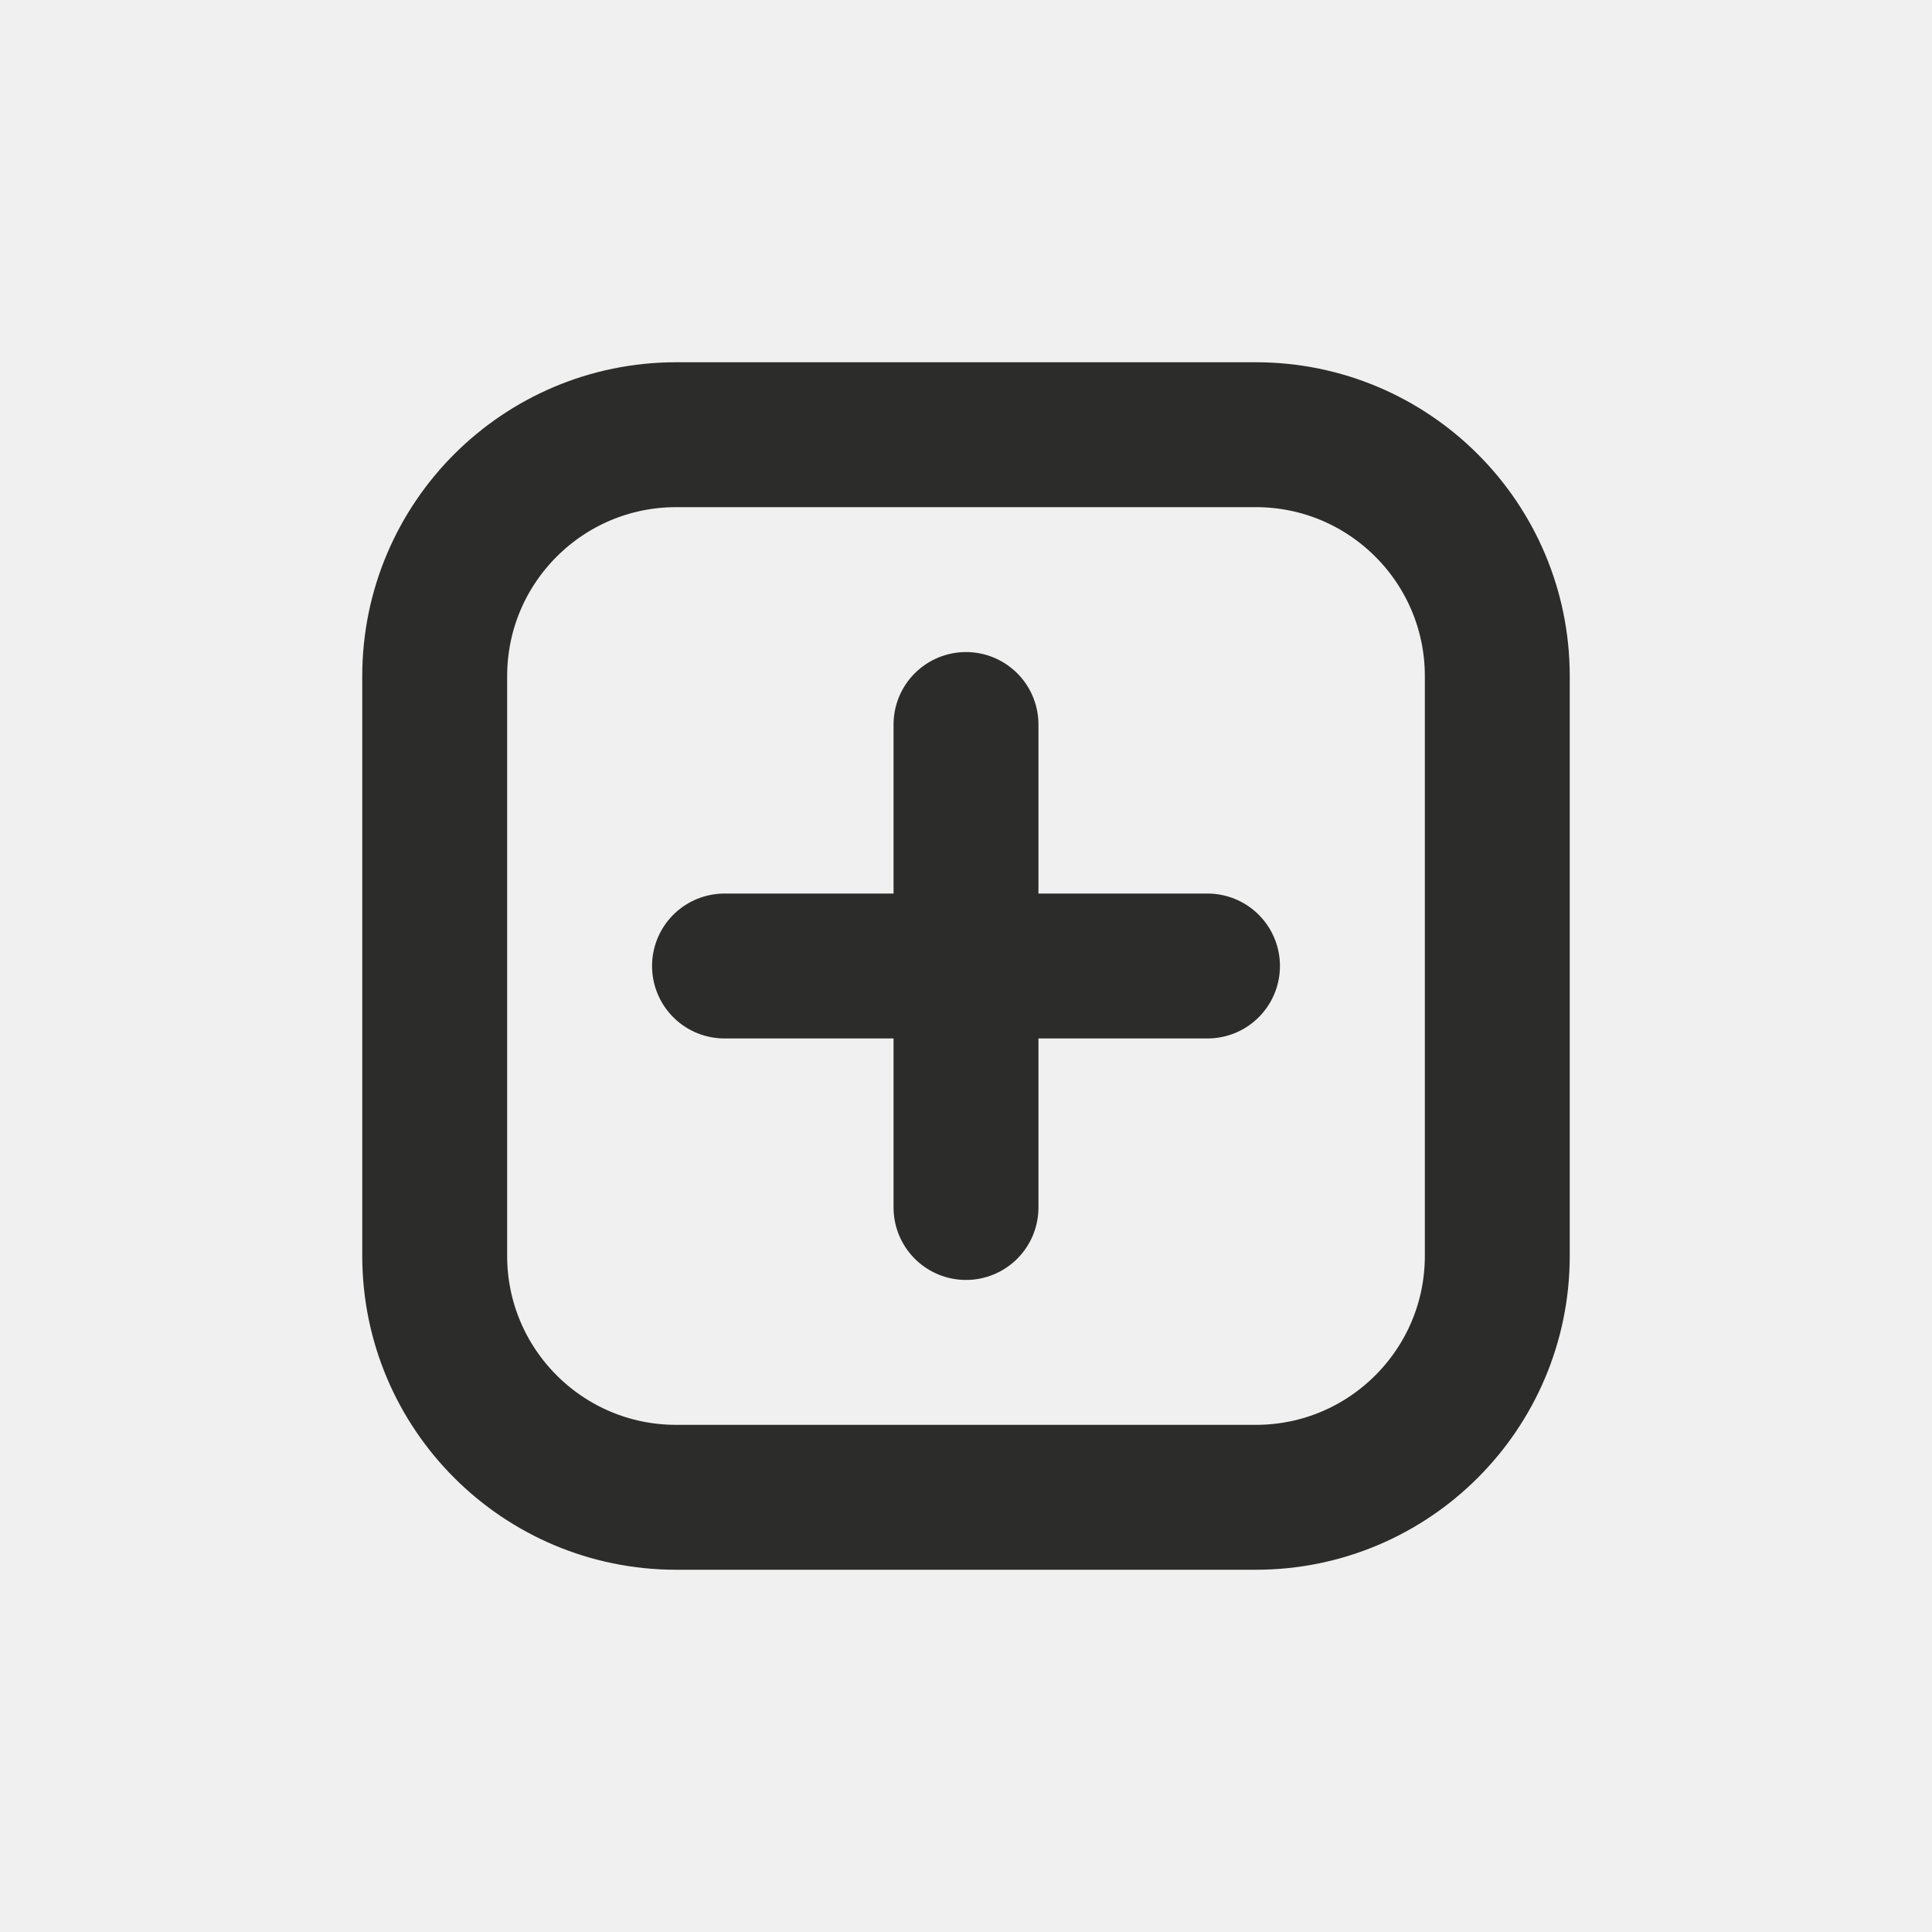
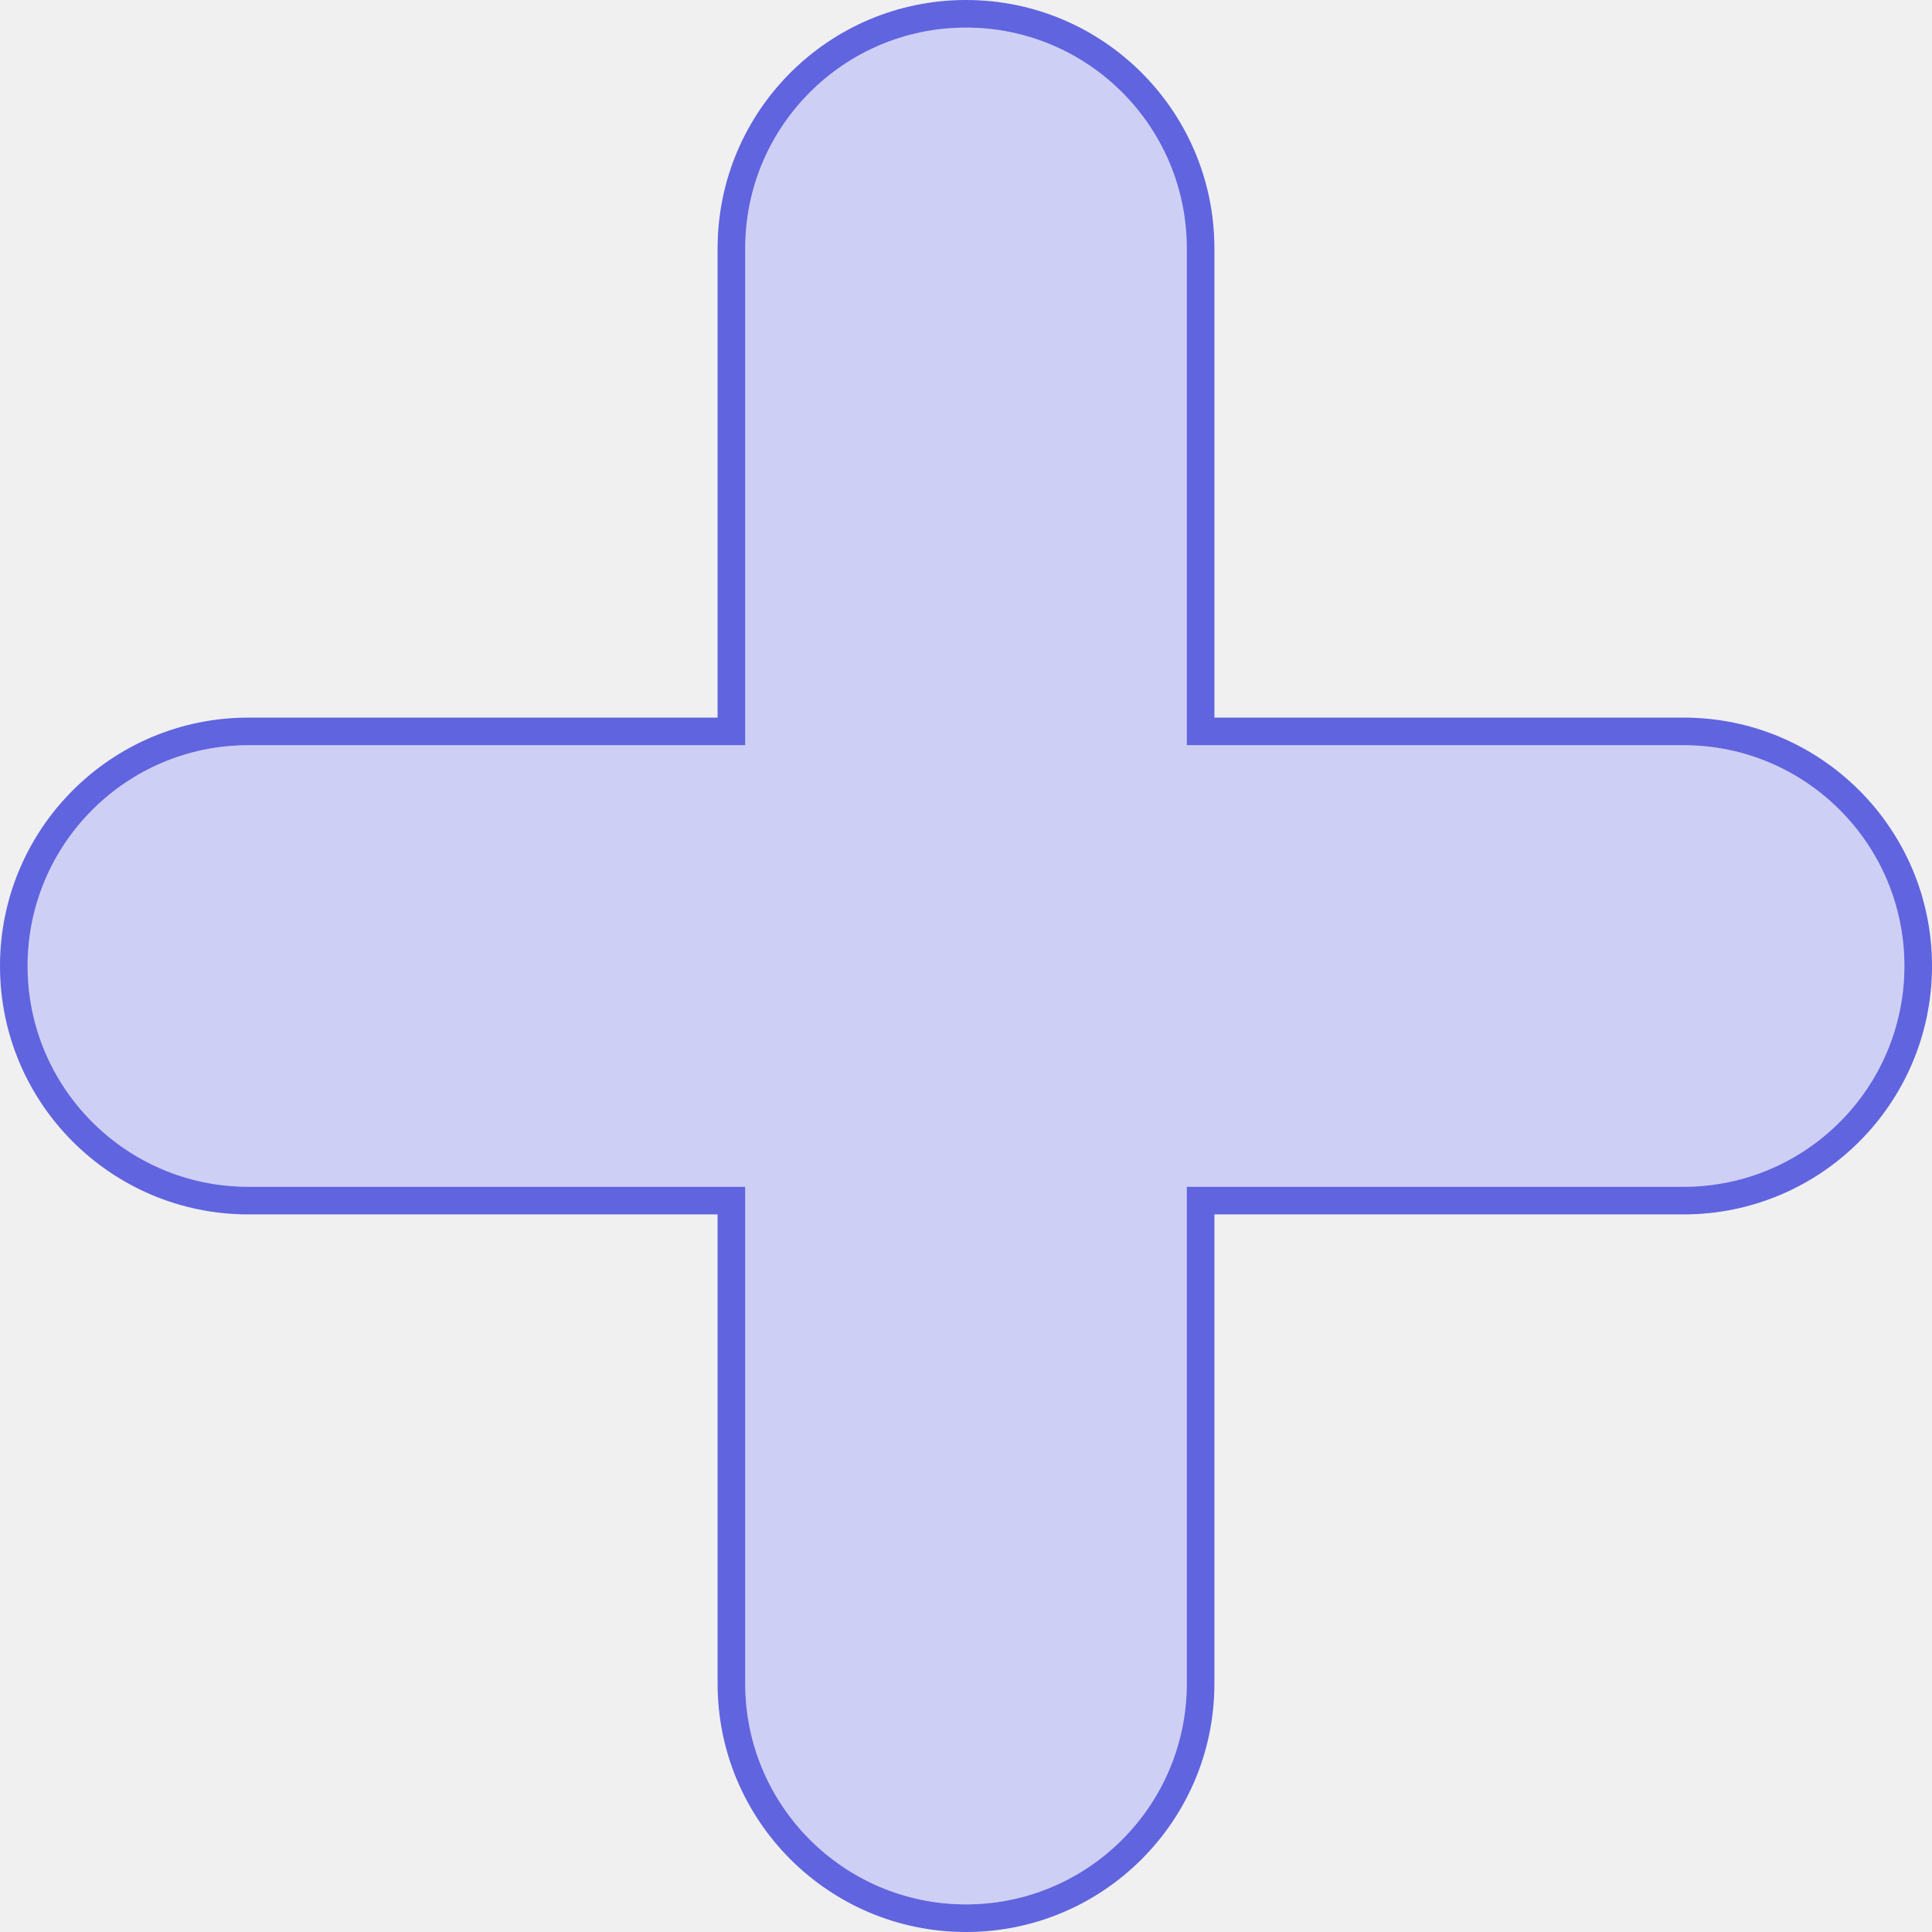
- <svg xmlns="http://www.w3.org/2000/svg" width="40" height="40" viewBox="0 0 40 40" fill="none">
-   <path d="M15 20H25" stroke="#2C2C2B" stroke-width="3" stroke-linecap="round" stroke-linejoin="round" />
-   <path d="M20 15V25" stroke="#2C2C2B" stroke-width="3" stroke-linecap="round" stroke-linejoin="round" />
-   <rect x="9" y="9" width="22" height="22" rx="5" stroke="#2C2C2B" stroke-width="3" />
+ <svg xmlns="http://www.w3.org/2000/svg" width="35" height="35" viewBox="0 0 35 35" fill="none">
+   <mask id="path-1-outside-1_2461_6148" maskUnits="userSpaceOnUse" x="-0.5" y="-0.5" width="36" height="36" fill="black">
+     <rect fill="white" x="-0.5" y="-0.5" width="36" height="36" />
+     <path d="M17.5 0.5C19.709 0.5 21.5 2.291 21.5 4.5V13.5H30.5C32.709 13.5 34.5 15.291 34.5 17.5C34.5 19.709 32.709 21.5 30.5 21.5H21.5V30.5C21.5 32.709 19.709 34.5 17.5 34.5C15.291 34.5 13.5 32.709 13.5 30.5V21.5H4.5C2.291 21.5 0.5 19.709 0.5 17.5C0.5 15.291 2.291 13.5 4.5 13.5H13.5V4.5C13.5 2.291 15.291 0.5 17.5 0.5Z" />
+   </mask>
+   <path d="M17.5 0.5C19.709 0.5 21.5 2.291 21.5 4.5V13.5H30.5C32.709 13.5 34.5 15.291 34.5 17.5C34.5 19.709 32.709 21.5 30.5 21.5H21.5V30.5C21.5 32.709 19.709 34.5 17.5 34.5C15.291 34.5 13.5 32.709 13.5 30.5V21.5H4.5C2.291 21.5 0.5 19.709 0.5 17.5C0.5 15.291 2.291 13.5 4.5 13.5H13.5V4.5C13.5 2.291 15.291 0.5 17.5 0.5Z" fill="#CECFF5" />
+   <path d="M21.5 4.5H22H21.5ZM21.5 13.5H21V14H21.5V13.5ZM30.5 21.5V22V21.5ZM21.5 21.5V21H21V21.5H21.5ZM13.5 30.5H13H13.5ZM13.5 21.5H14V21H13.5V21.5ZM4.5 13.5V13V13.5ZM13.5 13.5V14H14V13.5H13.5ZM17.5 0.5V1C19.433 1 21 2.567 21 4.5H21.5H22C22 2.015 19.985 0 17.5 0V0.5ZM21.5 4.5H21V13.5H21.5H22V4.5H21.5ZM21.5 13.5V14H30.5V13.5V13H21.5V13.5ZM30.5 13.5V14C32.433 14 34 15.567 34 17.5H34.5H35C35 15.015 32.985 13 30.5 13V13.5ZM34.5 17.5H34C34 19.433 32.433 21 30.5 21V21.5V22C32.985 22 35 19.985 35 17.5H34.5ZM30.5 21.5V21H21.5V21.5V22H30.5V21.5ZM21.5 21.5H21V30.5H21.5H22V21.5H21.5ZM21.5 30.5H21C21 32.433 19.433 34 17.5 34V34.5V35C19.985 35 22 32.985 22 30.5H21.5ZM17.5 34.5V34C15.567 34 14 32.433 14 30.5H13.5H13C13 32.985 15.015 35 17.5 35V34.5ZM13.5 30.5H14V21.5H13.5H13V30.5H13.5ZM13.5 21.5V21H4.5V21.5V22H13.5V21.5ZM4.5 21.5V21C2.567 21 1 19.433 1 17.5H0.5H0C0 19.985 2.015 22 4.5 22V21.5ZM0.5 17.5H1C1 15.567 2.567 14 4.5 14V13.5V13C2.015 13 0 15.015 0 17.5H0.5ZM4.5 13.5V14H13.5V13.5V13H4.5V13.5ZM13.5 13.5H14V4.5H13.5H13V13.5H13.5ZM13.5 4.5H14C14 2.567 15.567 1 17.5 1V0.5V0C15.015 0 13 2.015 13 4.5H13.5Z" fill="#6064DE" mask="url(#path-1-outside-1_2461_6148)" />
</svg>
